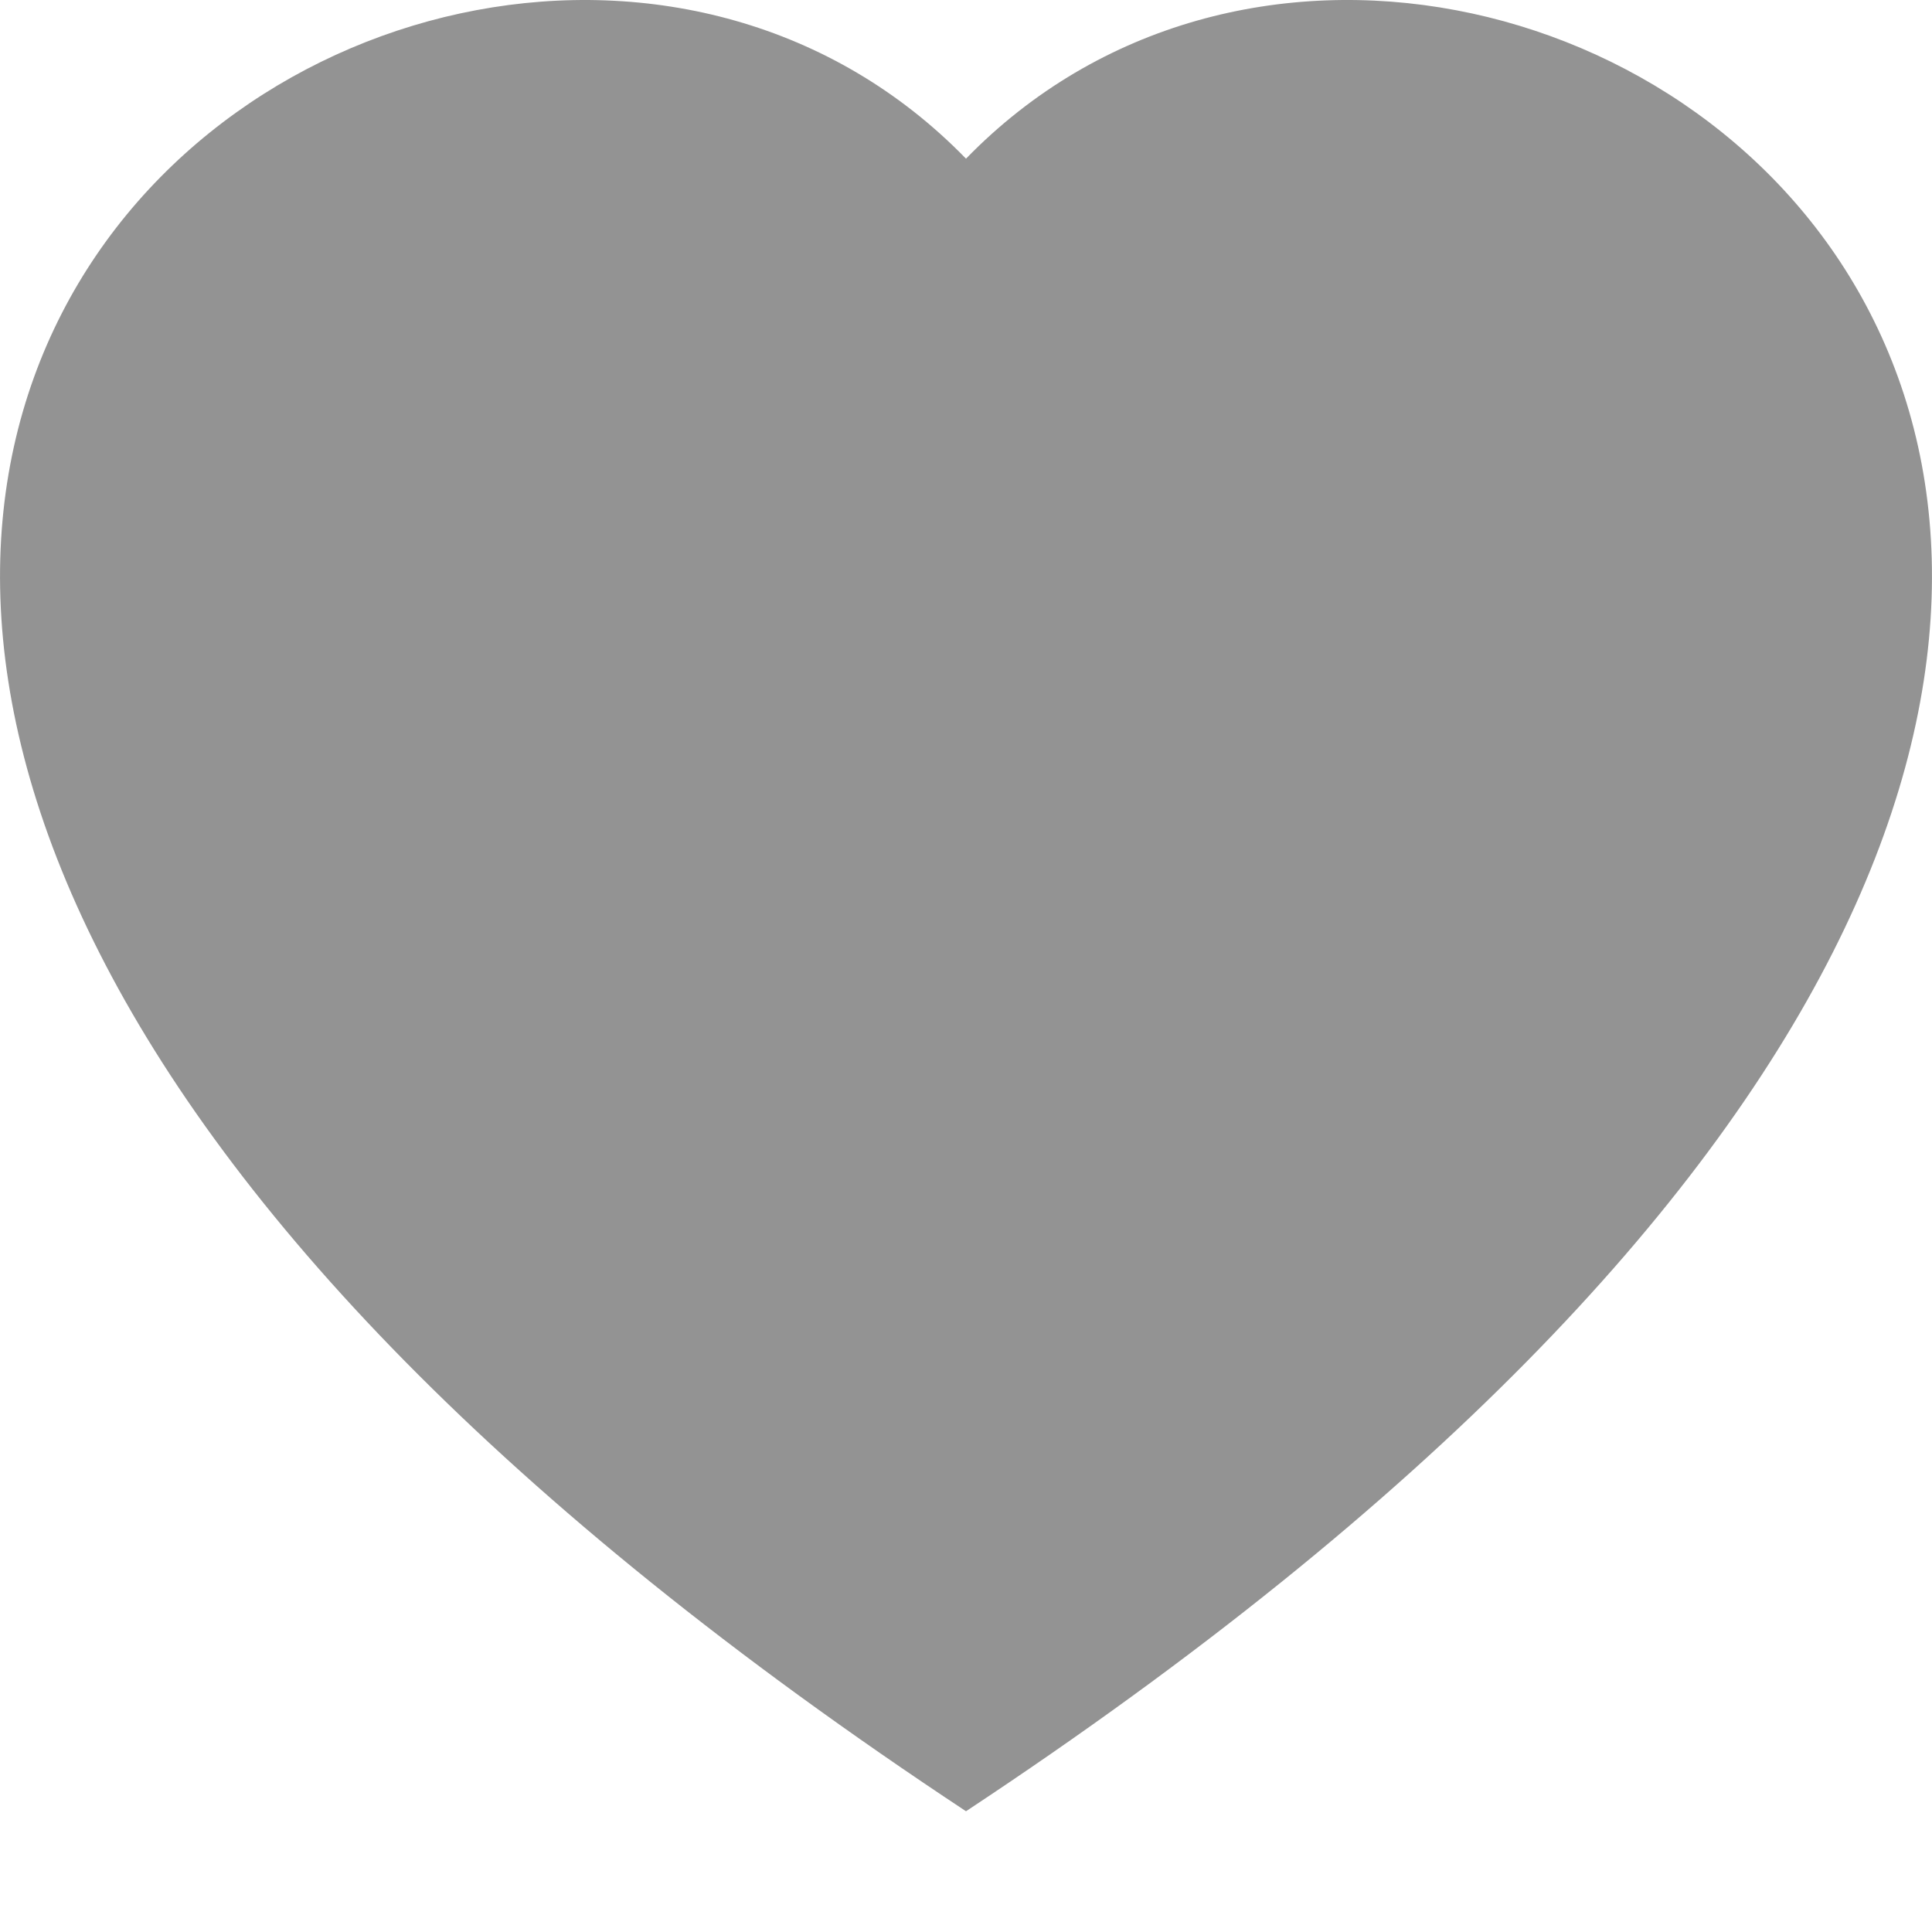
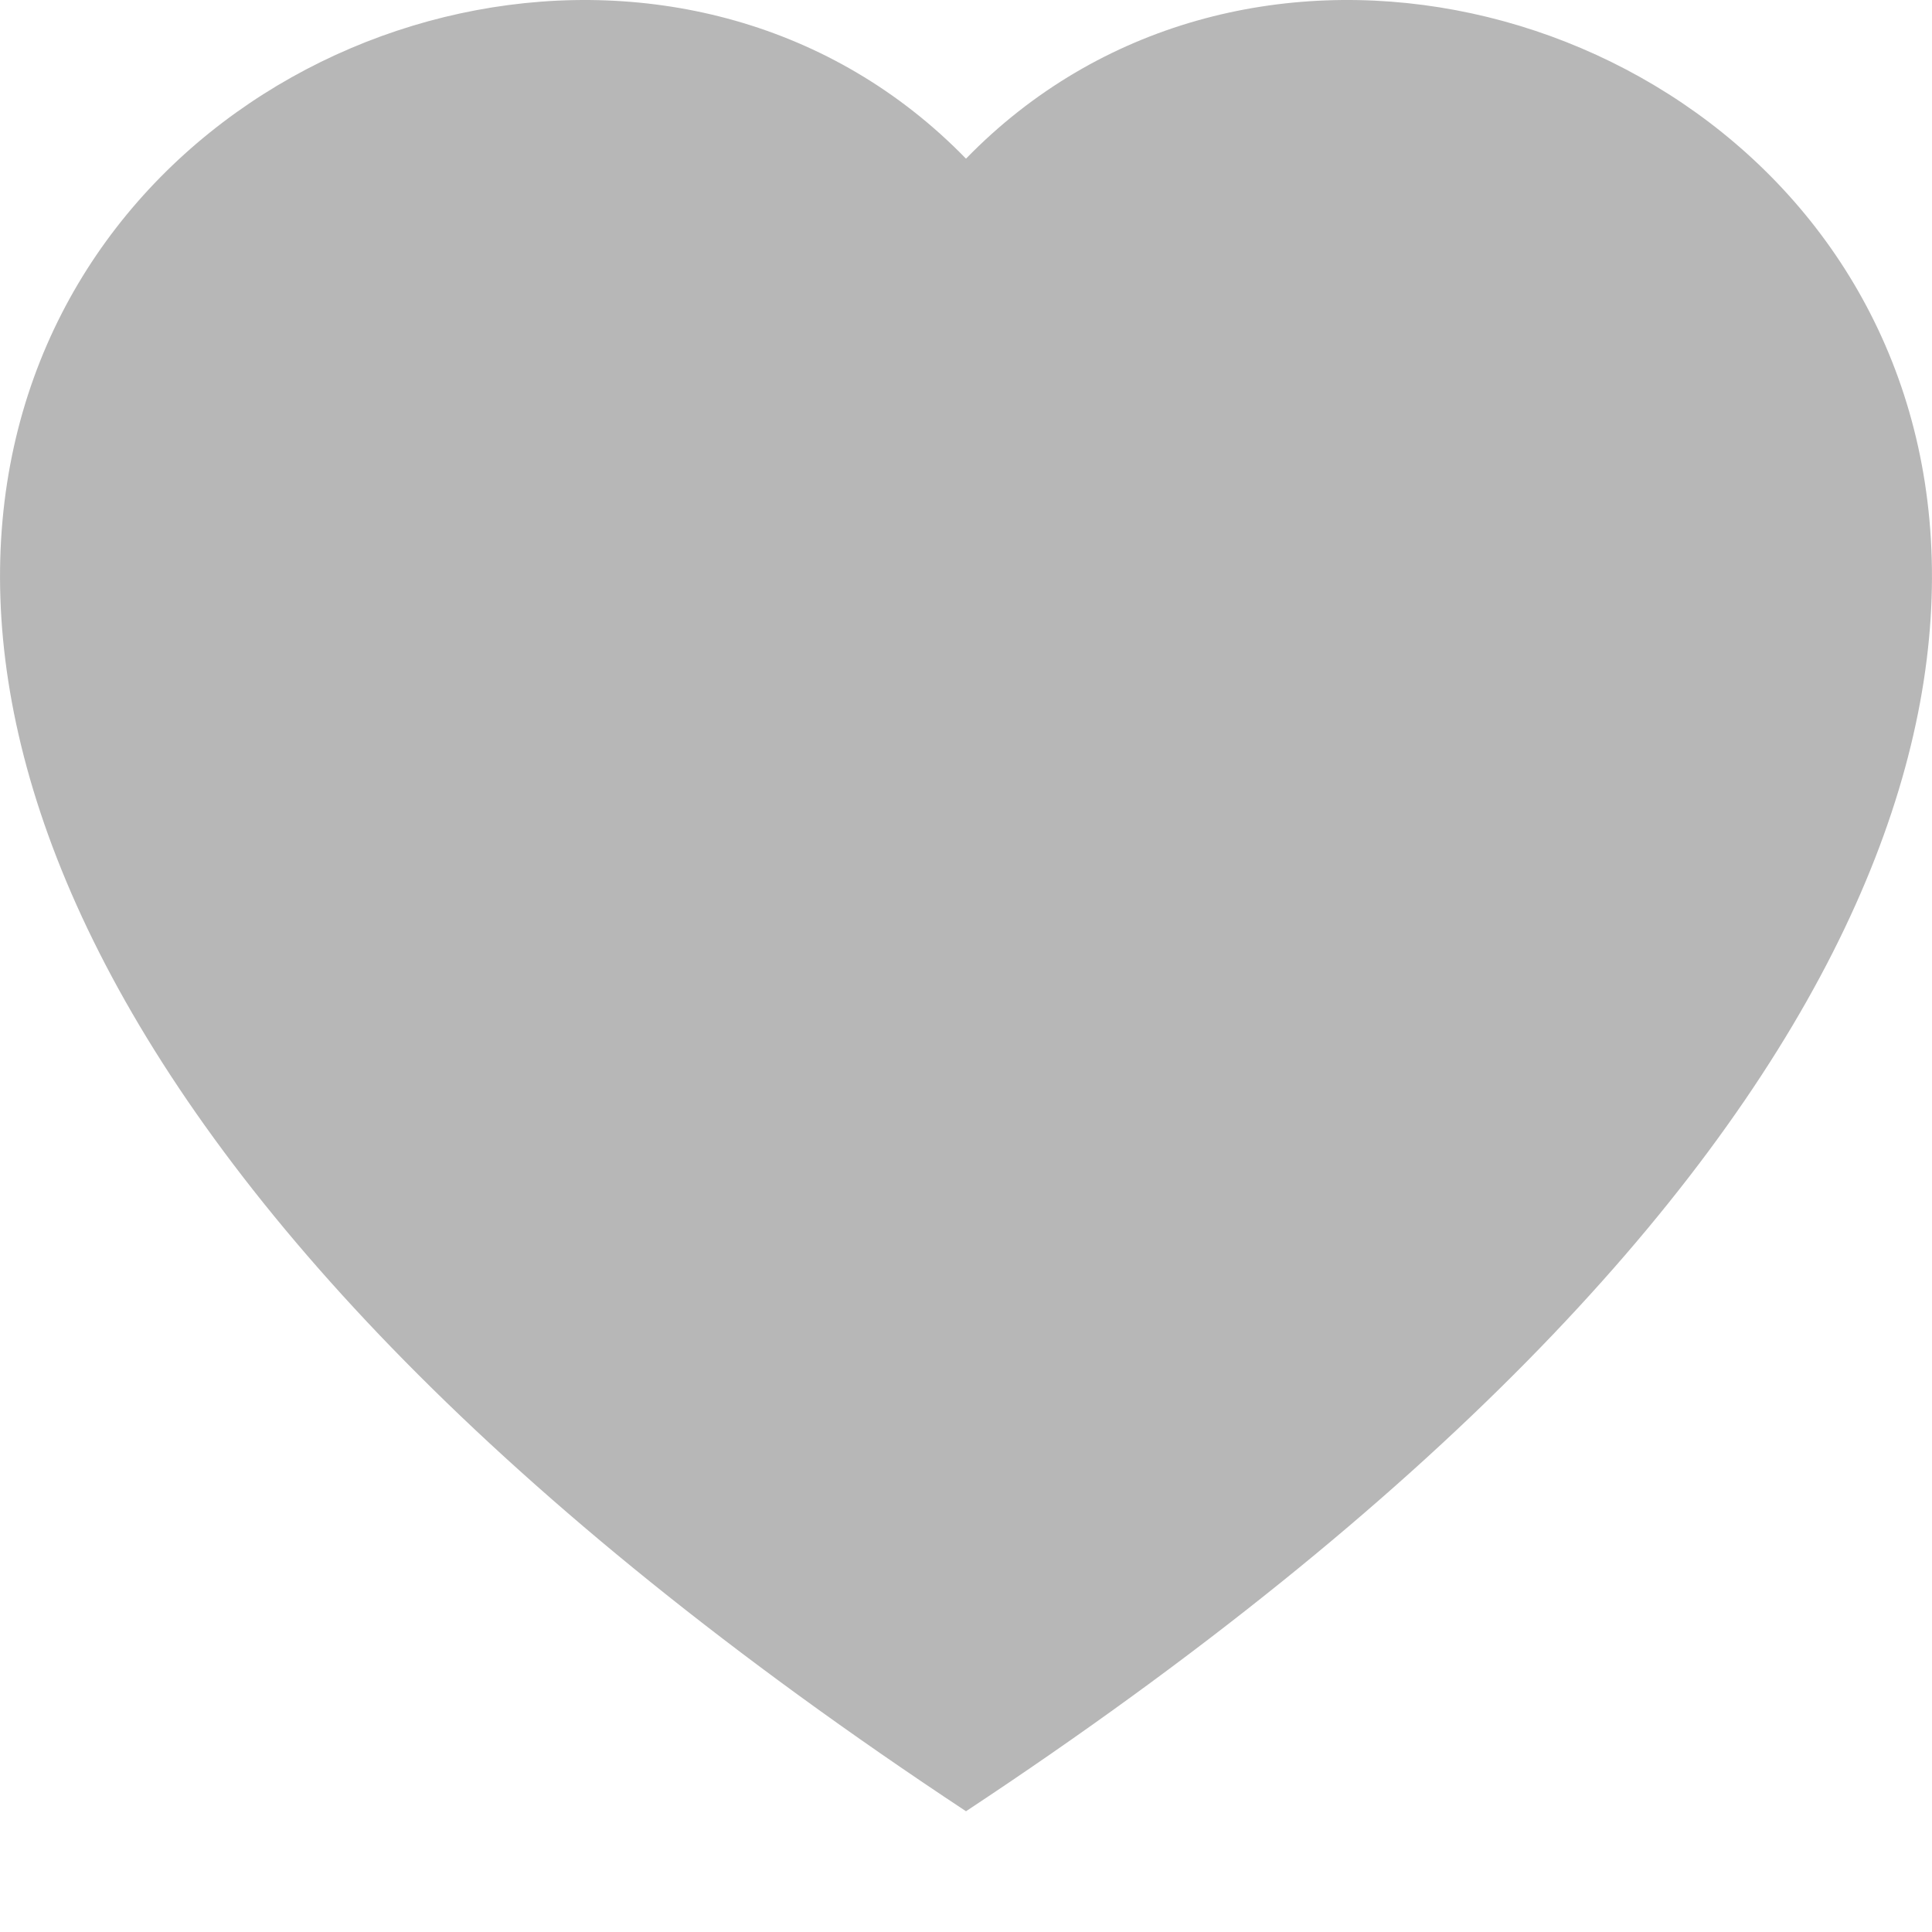
- <svg xmlns="http://www.w3.org/2000/svg" width="16" height="16" fill="#939393" class="bi bi-heart-fill" viewBox="0 0 16 16">
+ <svg xmlns="http://www.w3.org/2000/svg" width="16" height="16" fill="#b7b7b7" class="bi bi-heart-fill" viewBox="0 0 16 16">
  <path fill-rule="evenodd" d="M8 1.314C12.438-3.248 23.534 4.735 8 15-7.534 4.736 3.562-3.248 8 1.314z" />
</svg>
